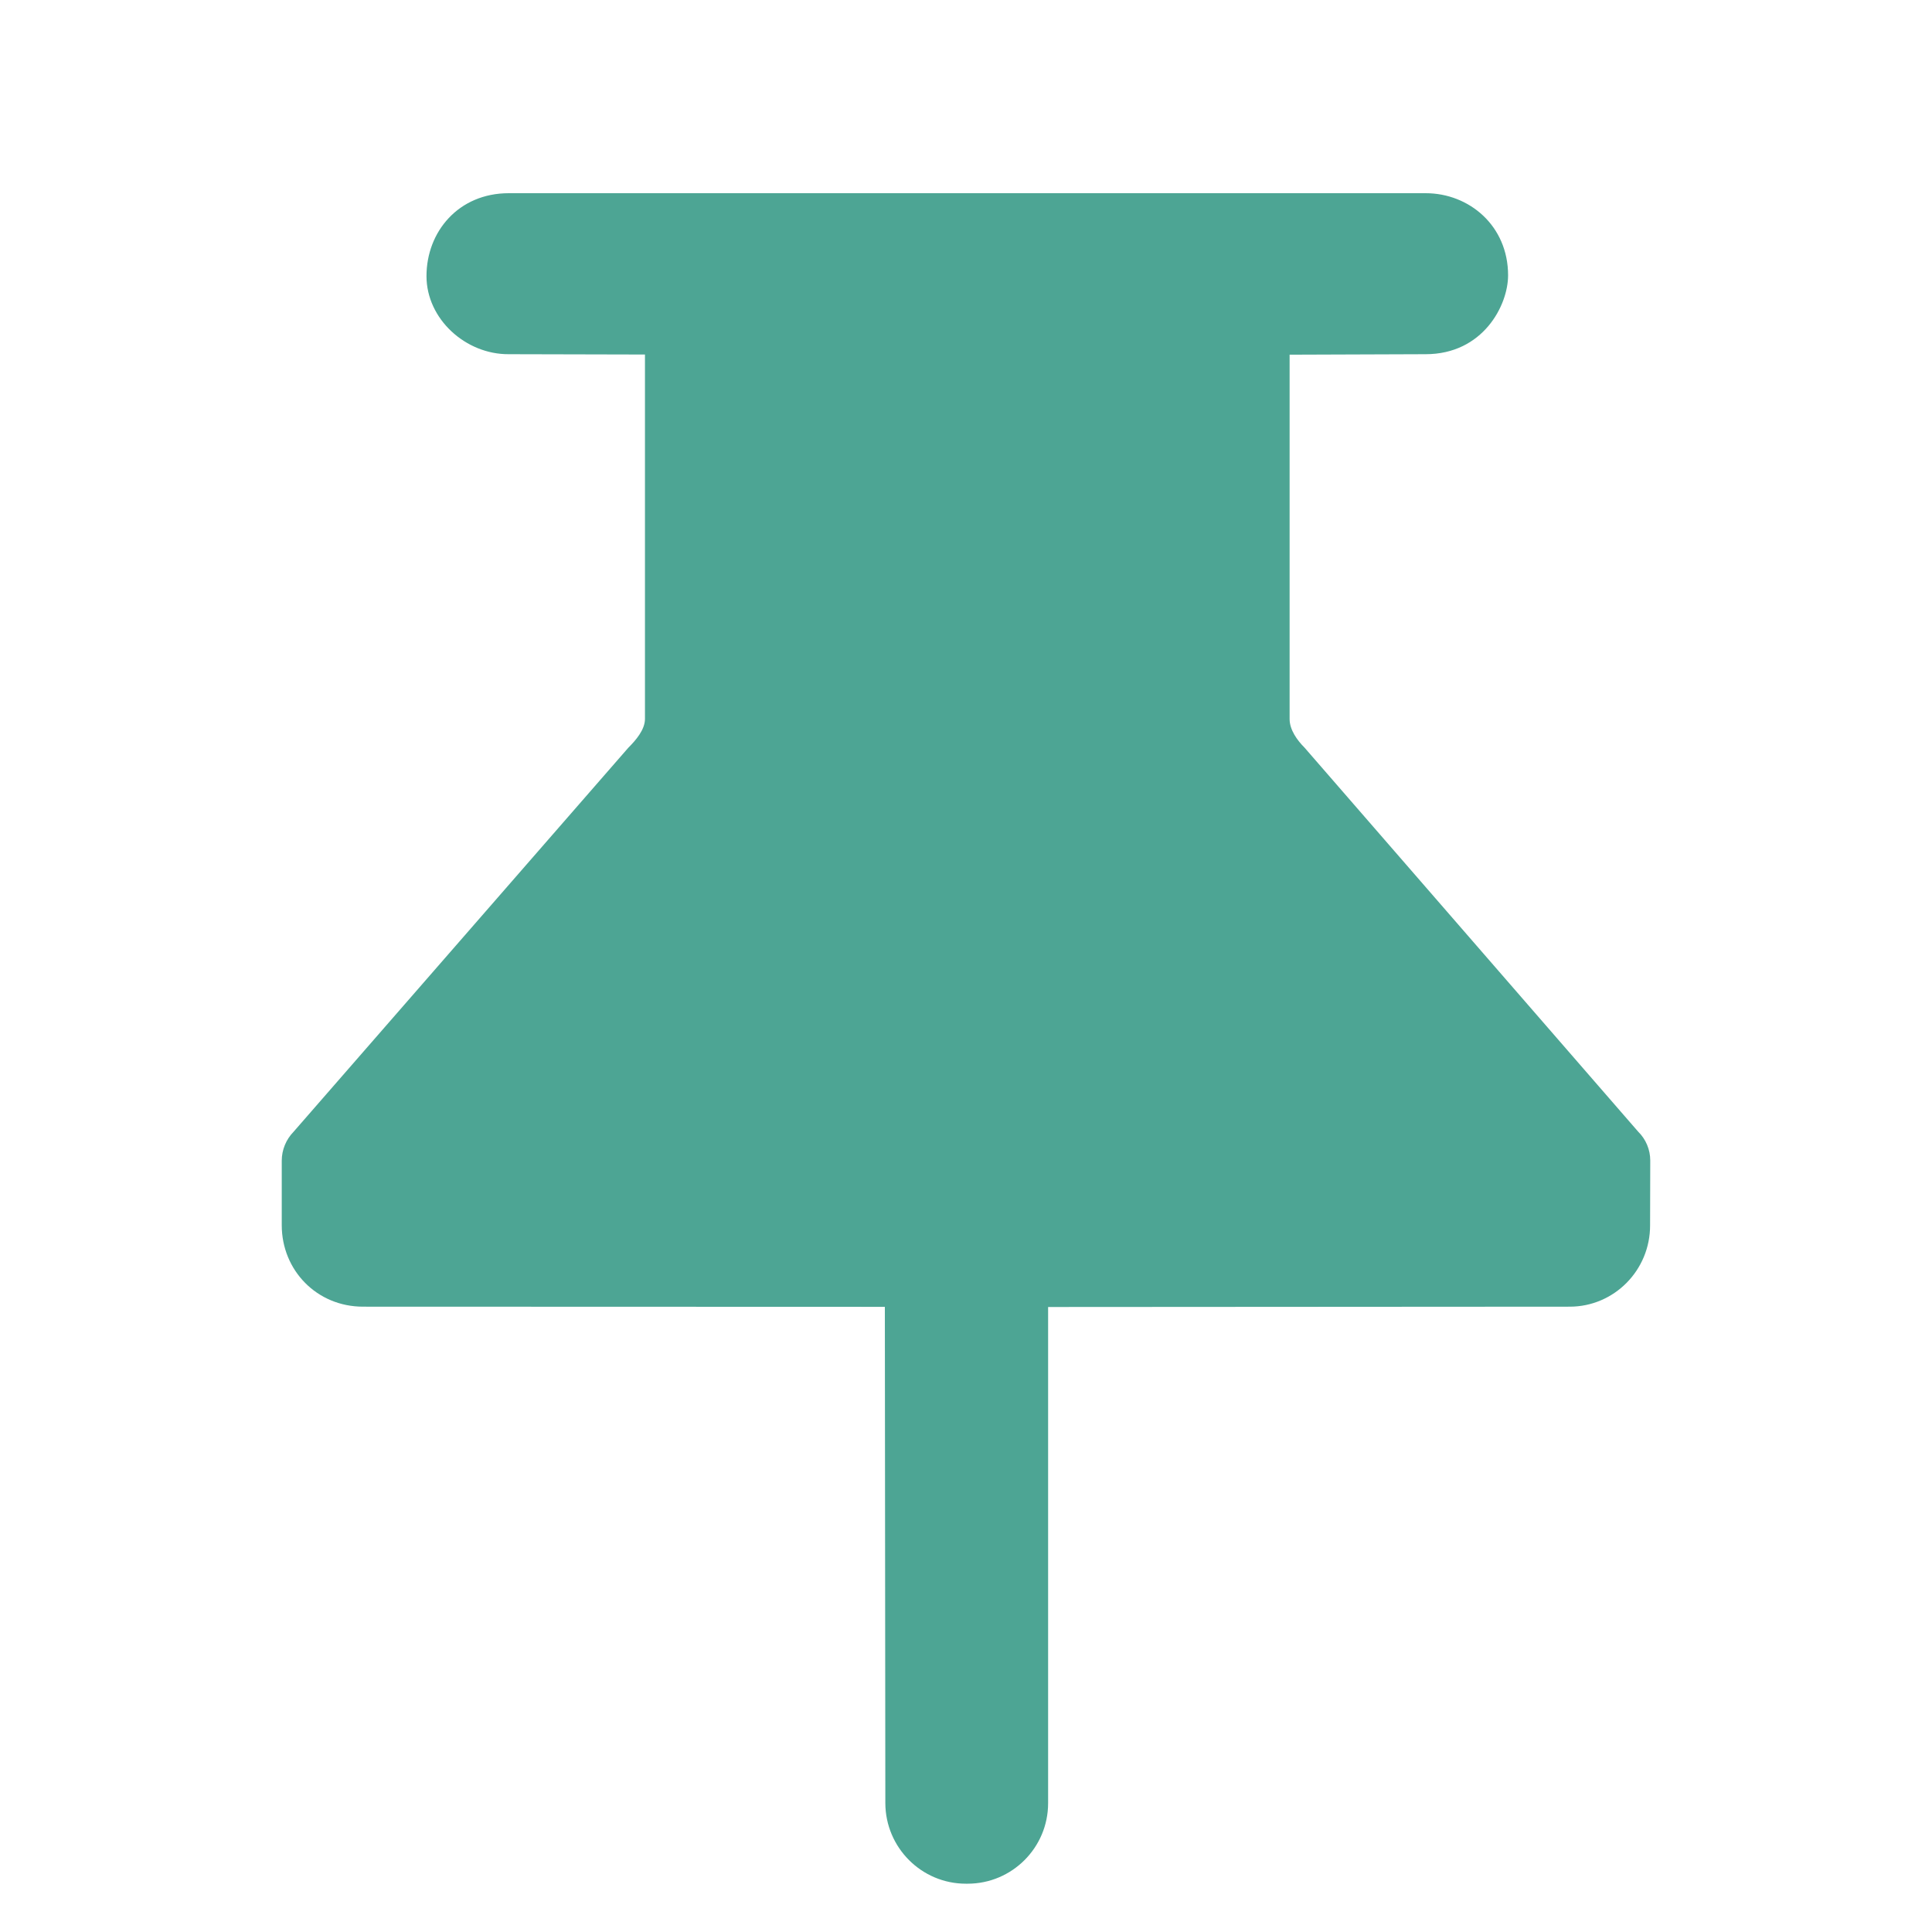
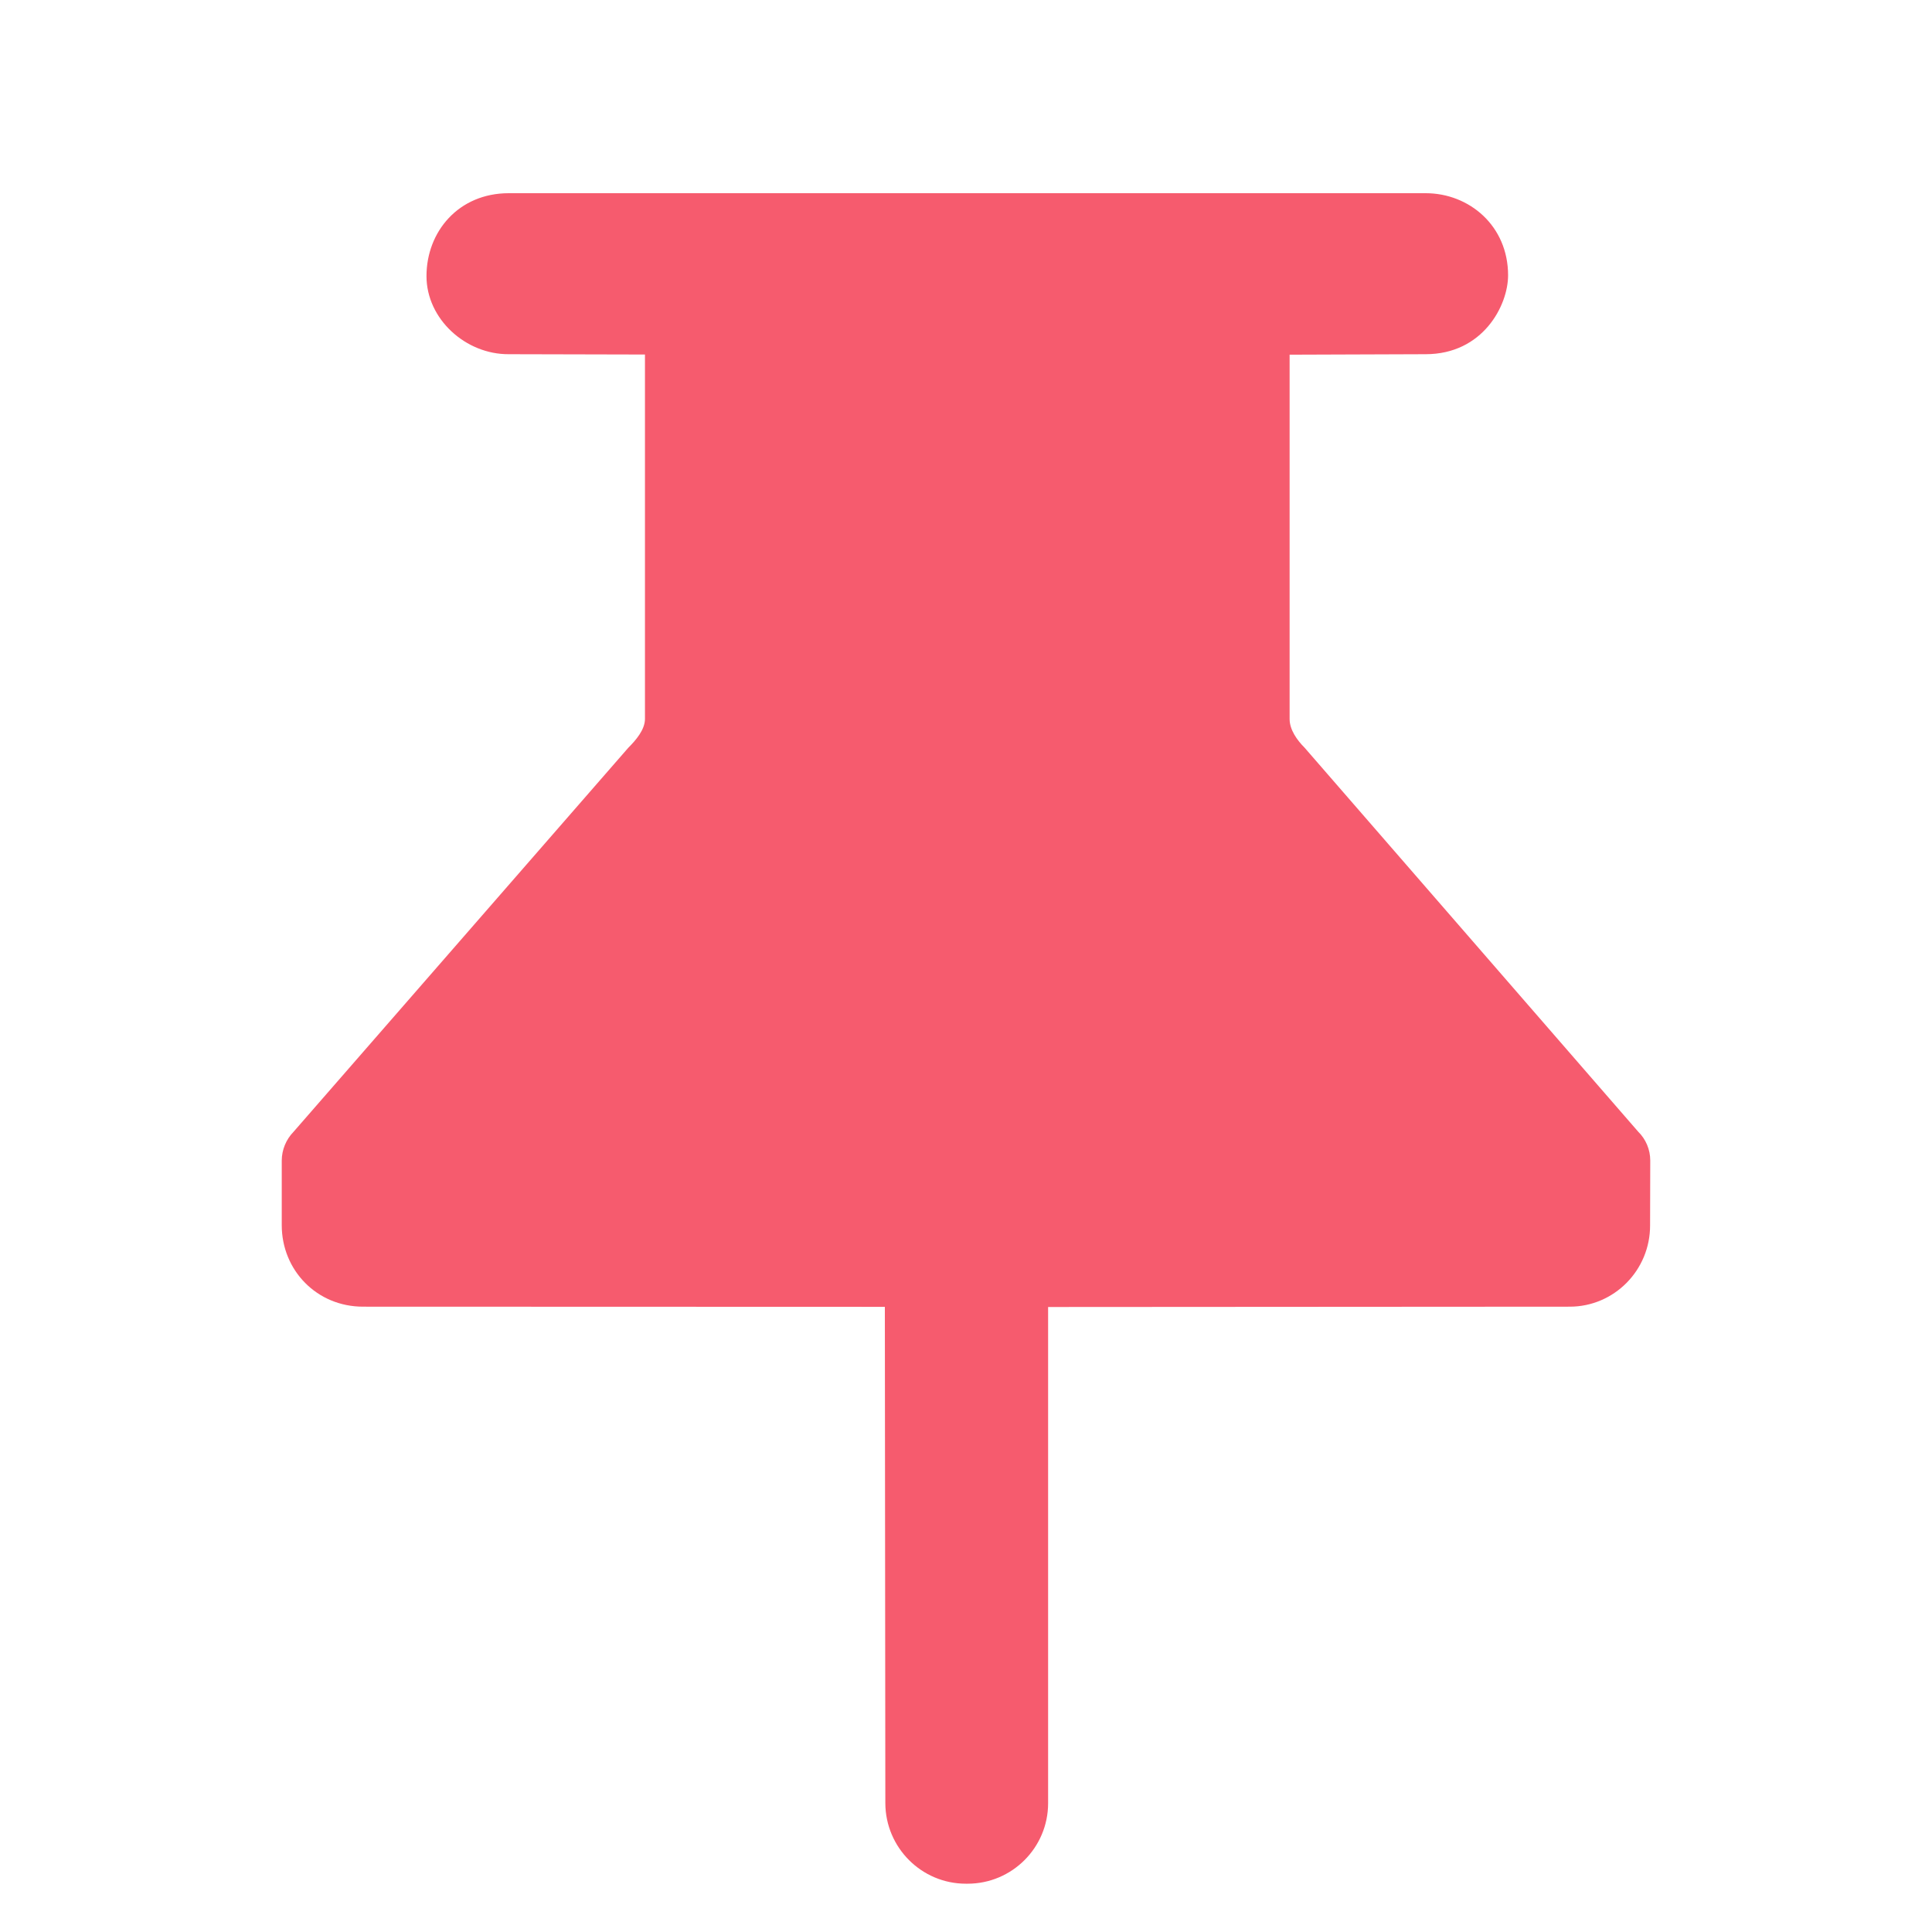
<svg xmlns="http://www.w3.org/2000/svg" width="12" height="12" viewBox="0 0 12 12" fill="none">
-   <path d="M2.649 1.715C2.649 1.439 2.848 1.2 3.16 1.2H8.855C9.125 1.2 9.367 1.402 9.367 1.71C9.367 1.898 9.21 2.2 8.855 2.2L8.01 2.203L8.01 4.466C8.01 4.533 8.057 4.598 8.103 4.644L10.175 7.029C10.223 7.076 10.25 7.141 10.25 7.208L10.249 7.61C10.25 7.89 10.025 8.116 9.75 8.116L6.51 8.118L6.51 11.2C6.51 11.476 6.286 11.7 6.01 11.7H5.999C5.724 11.7 5.5 11.476 5.499 11.2L5.496 8.117L2.255 8.116C1.968 8.116 1.75 7.89 1.75 7.61L1.75 7.209C1.75 7.142 1.777 7.077 1.824 7.029L3.902 4.645C3.95 4.597 4.006 4.532 4.006 4.465L4.006 2.202L3.16 2.2C2.893 2.202 2.649 1.982 2.649 1.715Z" fill="#4DA594" />
+   <path d="M2.649 1.715C2.649 1.439 2.848 1.2 3.16 1.2H8.855C9.125 1.2 9.367 1.402 9.367 1.71C9.367 1.898 9.21 2.2 8.855 2.2L8.01 2.203L8.01 4.466C8.01 4.533 8.057 4.598 8.103 4.644L10.175 7.029C10.223 7.076 10.25 7.141 10.25 7.208L10.249 7.61C10.25 7.89 10.025 8.116 9.75 8.116L6.51 8.118L6.51 11.2C6.51 11.476 6.286 11.7 6.01 11.7H5.999C5.724 11.7 5.5 11.476 5.499 11.2L5.496 8.117L2.255 8.116C1.968 8.116 1.75 7.89 1.75 7.61L1.75 7.209C1.75 7.142 1.777 7.077 1.824 7.029L3.902 4.645C3.95 4.597 4.006 4.532 4.006 4.465L4.006 2.202L3.16 2.2C2.893 2.202 2.649 1.982 2.649 1.715Z" fill="#F65B6E" />
</svg>
